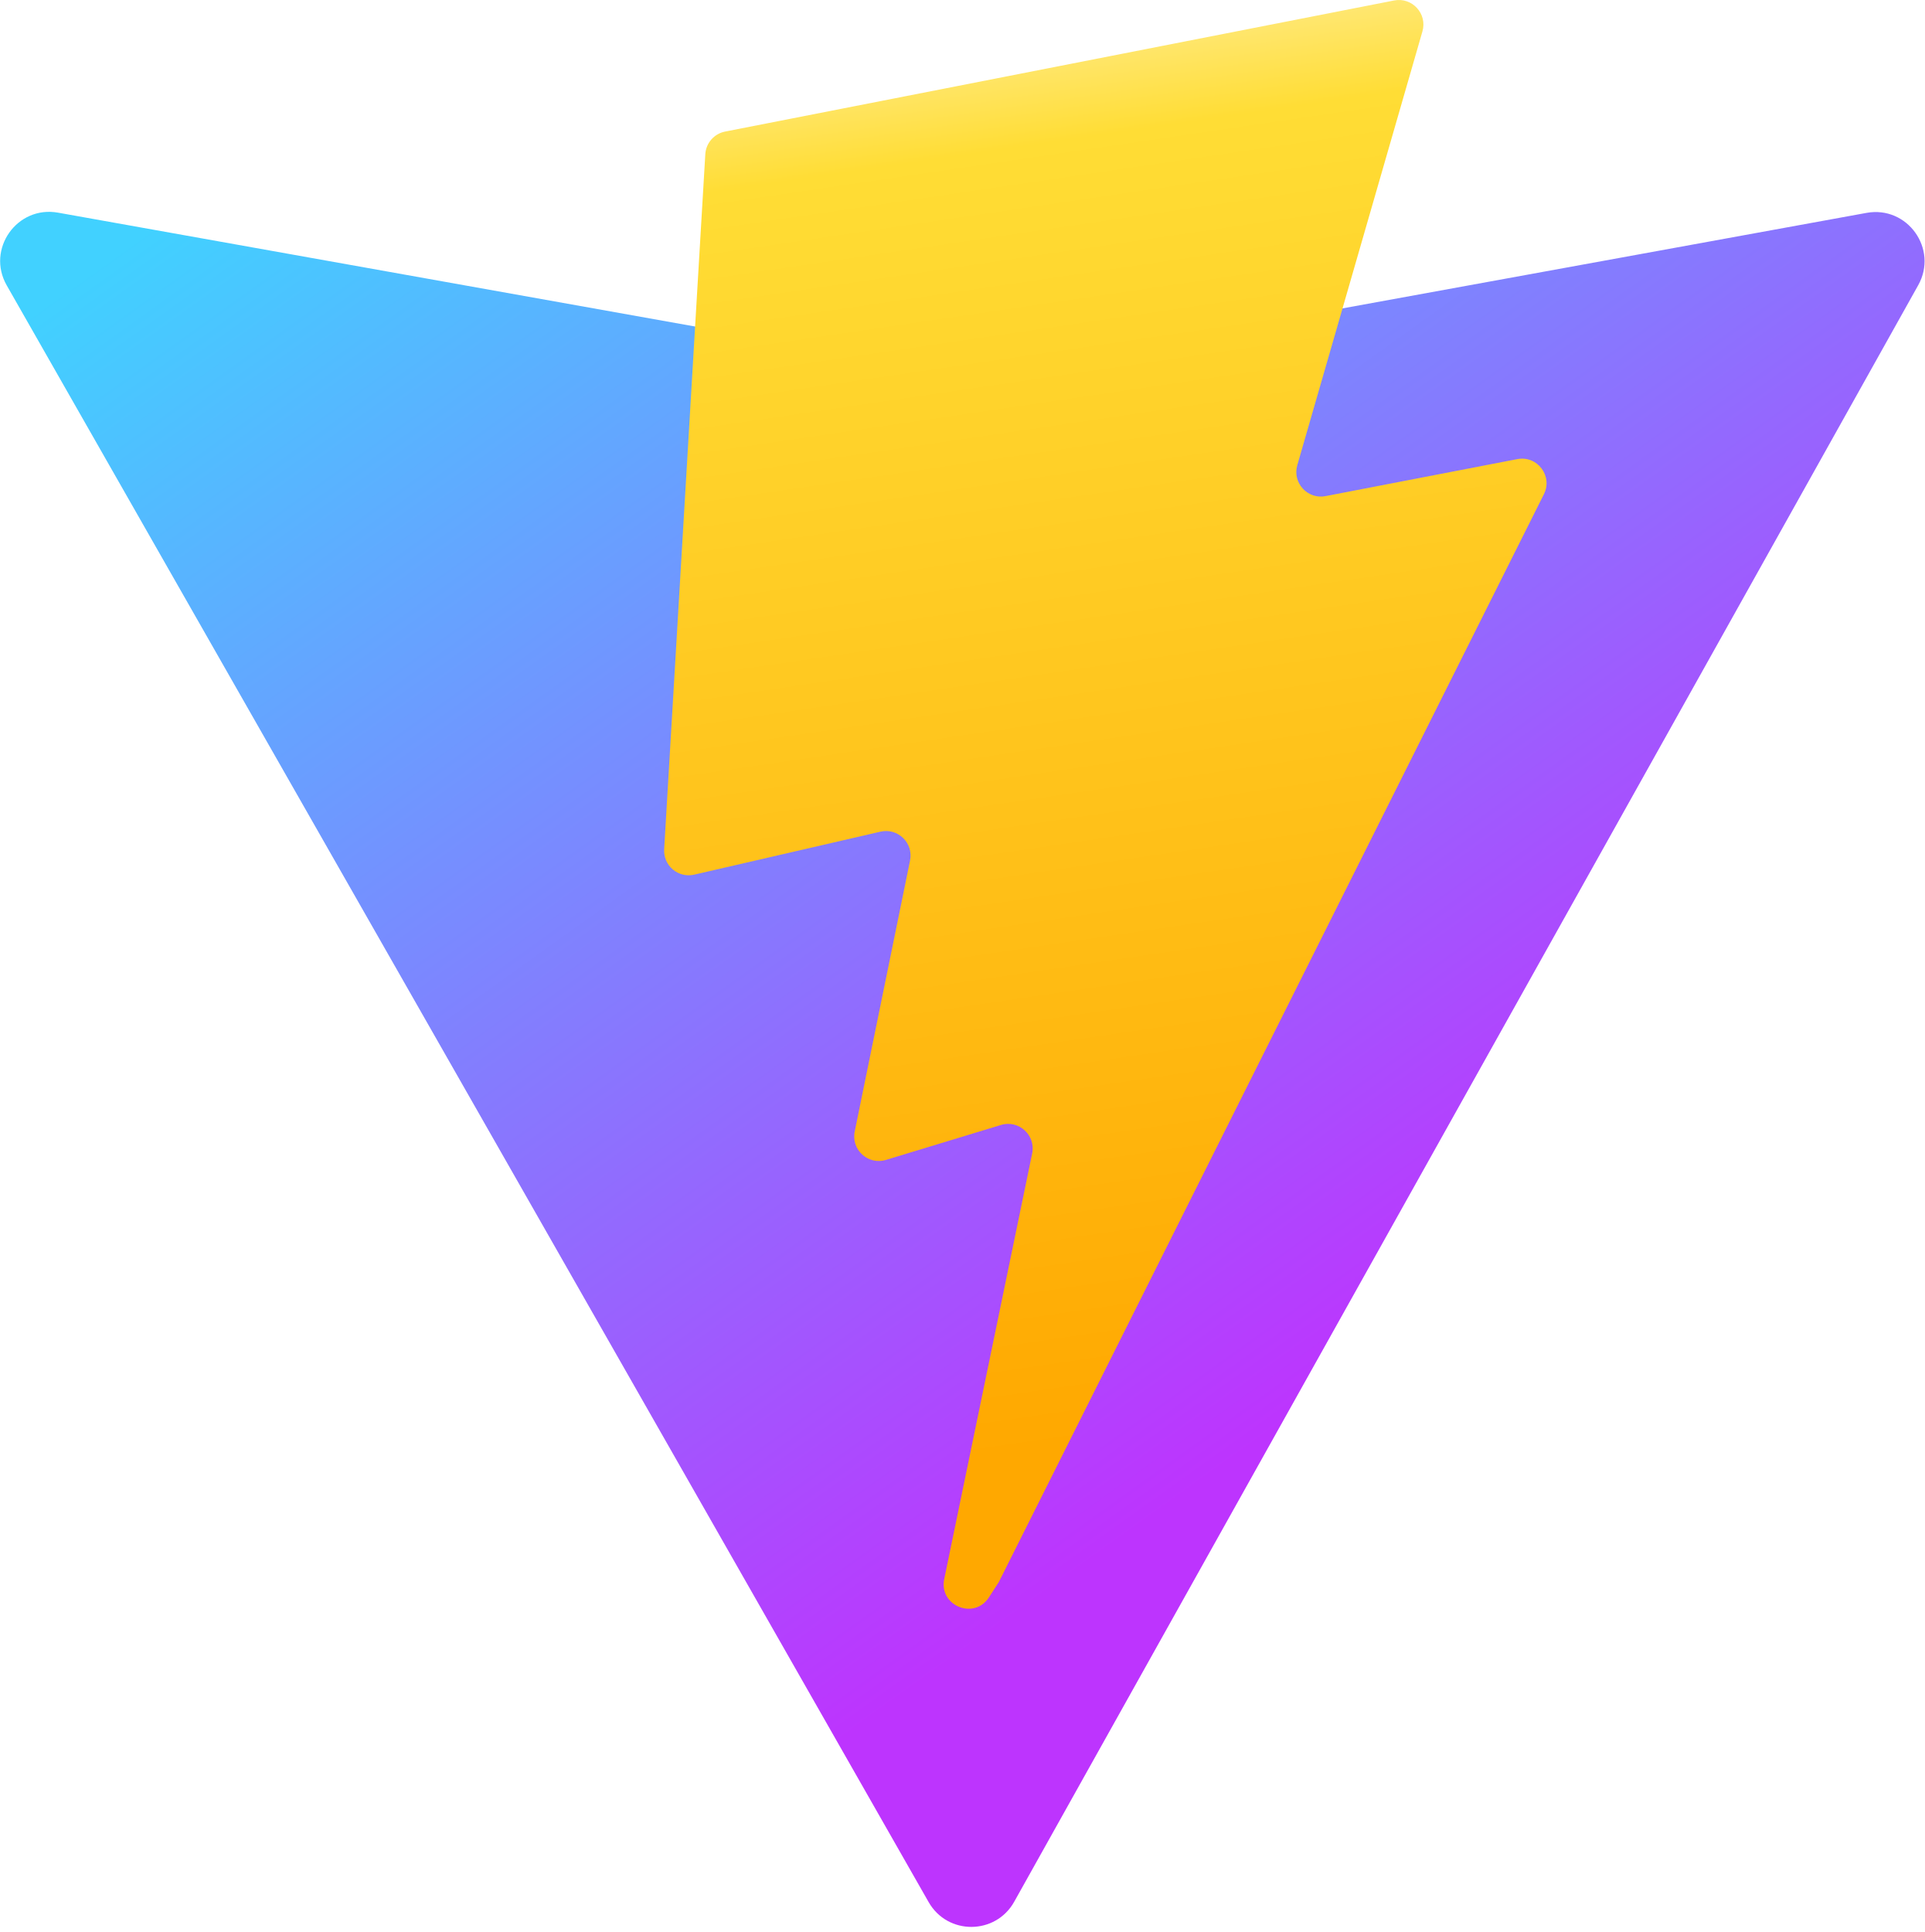
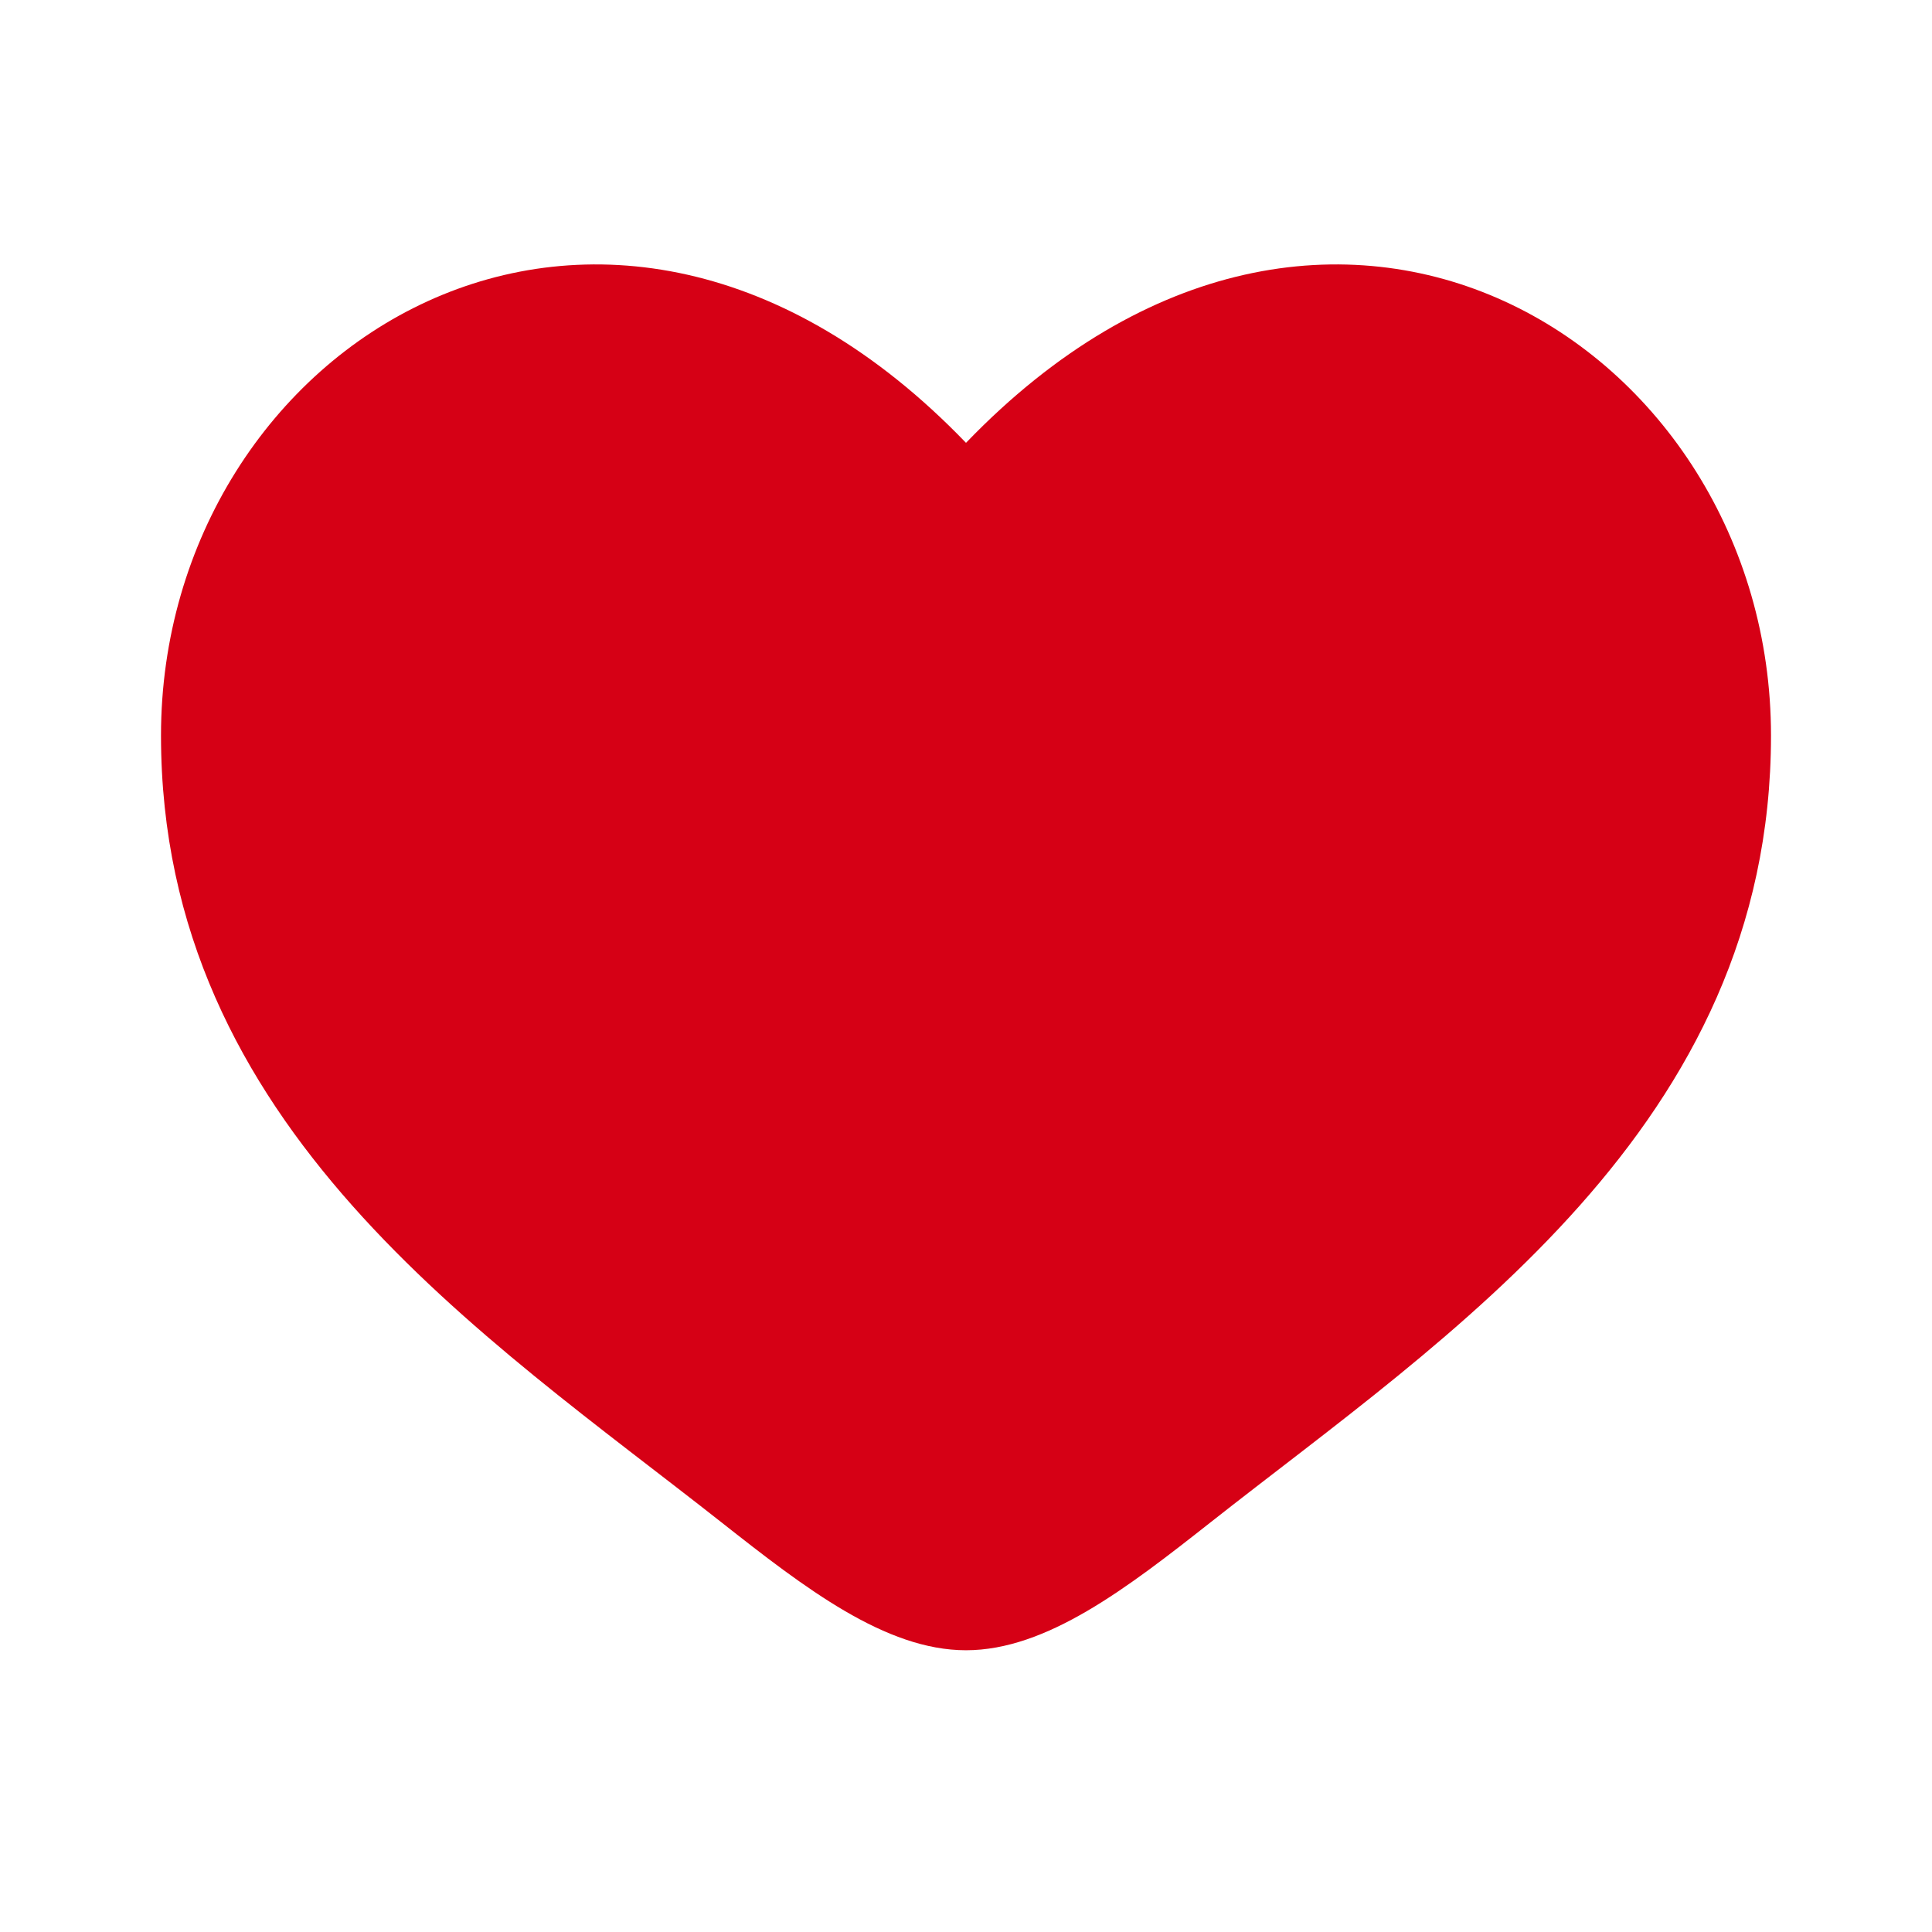
- <svg xmlns="http://www.w3.org/2000/svg" aria-hidden="true" role="img" class="iconify iconify--logos" width="31.88" height="32" preserveAspectRatio="xMidYMid meet" viewBox="0 0 256 257">
-   <defs>
-     <linearGradient id="IconifyId1813088fe1fbc01fb466" x1="-.828%" x2="57.636%" y1="7.652%" y2="78.411%">
-       <stop offset="0%" stop-color="#41D1FF" />
-       <stop offset="100%" stop-color="#BD34FE" />
-     </linearGradient>
-     <linearGradient id="IconifyId1813088fe1fbc01fb467" x1="43.376%" x2="50.316%" y1="2.242%" y2="89.03%">
-       <stop offset="0%" stop-color="#FFEA83" />
-       <stop offset="8.333%" stop-color="#FFDD35" />
-       <stop offset="100%" stop-color="#FFA800" />
-     </linearGradient>
-   </defs>
-   <path fill="url(#IconifyId1813088fe1fbc01fb466)" d="M255.153 37.938L134.897 252.976c-2.483 4.44-8.862 4.466-11.382.048L.875 37.958c-2.746-4.814 1.371-10.646 6.827-9.67l120.385 21.517a6.537 6.537 0 0 0 2.322-.004l117.867-21.483c5.438-.991 9.574 4.796 6.877 9.62Z" />
-   <path fill="url(#IconifyId1813088fe1fbc01fb467)" d="M185.432.063L96.44 17.501a3.268 3.268 0 0 0-2.634 3.014l-5.474 92.456a3.268 3.268 0 0 0 3.997 3.378l24.777-5.718c2.318-.535 4.413 1.507 3.936 3.838l-7.361 36.047c-.495 2.426 1.782 4.5 4.151 3.78l15.304-4.649c2.372-.72 4.652 1.36 4.15 3.788l-11.698 56.621c-.732 3.542 3.979 5.473 5.943 2.437l1.313-2.028l72.516-144.72c1.215-2.423-.88-5.186-3.54-4.672l-25.505 4.922c-2.396.462-4.435-1.77-3.759-4.114l16.646-57.705c.677-2.35-1.37-4.583-3.769-4.113Z" />
+ <svg xmlns="http://www.w3.org/2000/svg" width="800px" height="800px" viewBox="0 0 24 24" fill="none">
+   <g id="SVGRepo_bgCarrier" stroke-width="0" />
+   <g id="SVGRepo_tracerCarrier" stroke-linecap="round" stroke-linejoin="round" />
+   <g id="SVGRepo_iconCarrier">
+     <path d="M2 9.137C2 14 6.019 16.591 8.962 18.911C10 19.729 11 20.5 12 20.5C13 20.5 14 19.729 15.038 18.911C17.981 16.591 22 14 22 9.137C22 4.274 16.5 0.825 12 5.501C7.5 0.825 2 4.274 2 9.137Z" fill="#d60015" />
+   </g>
</svg>
